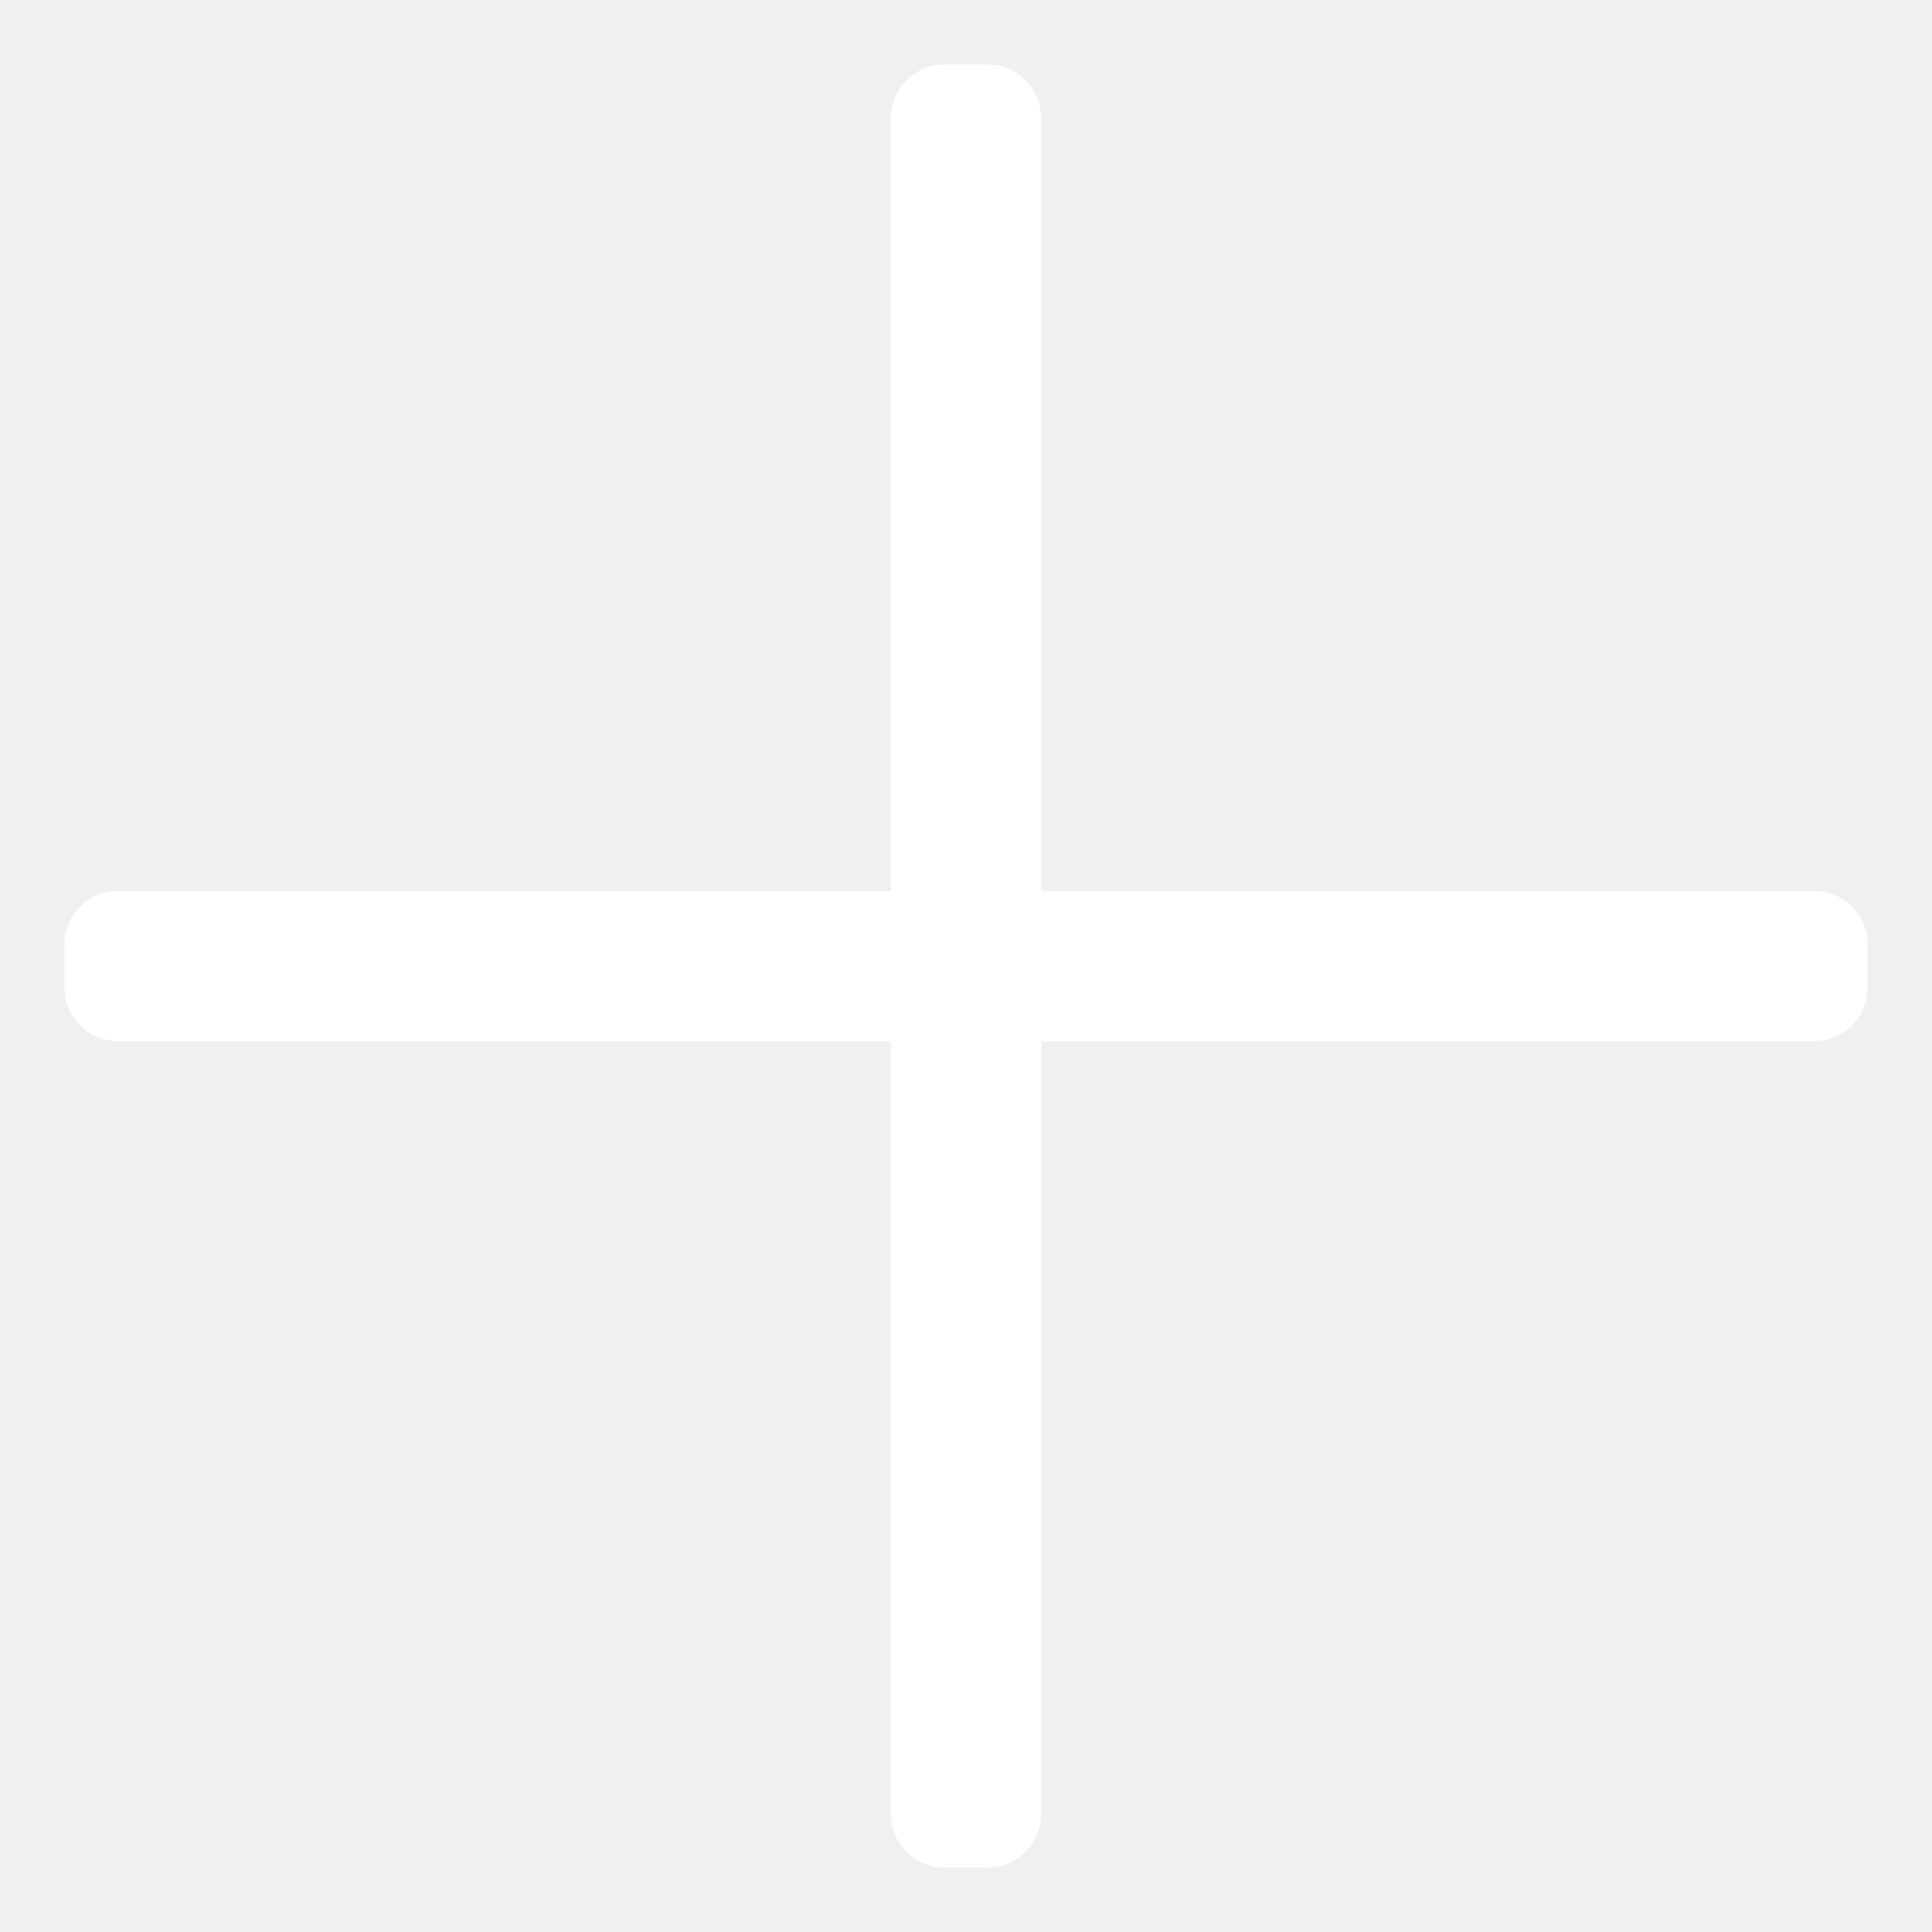
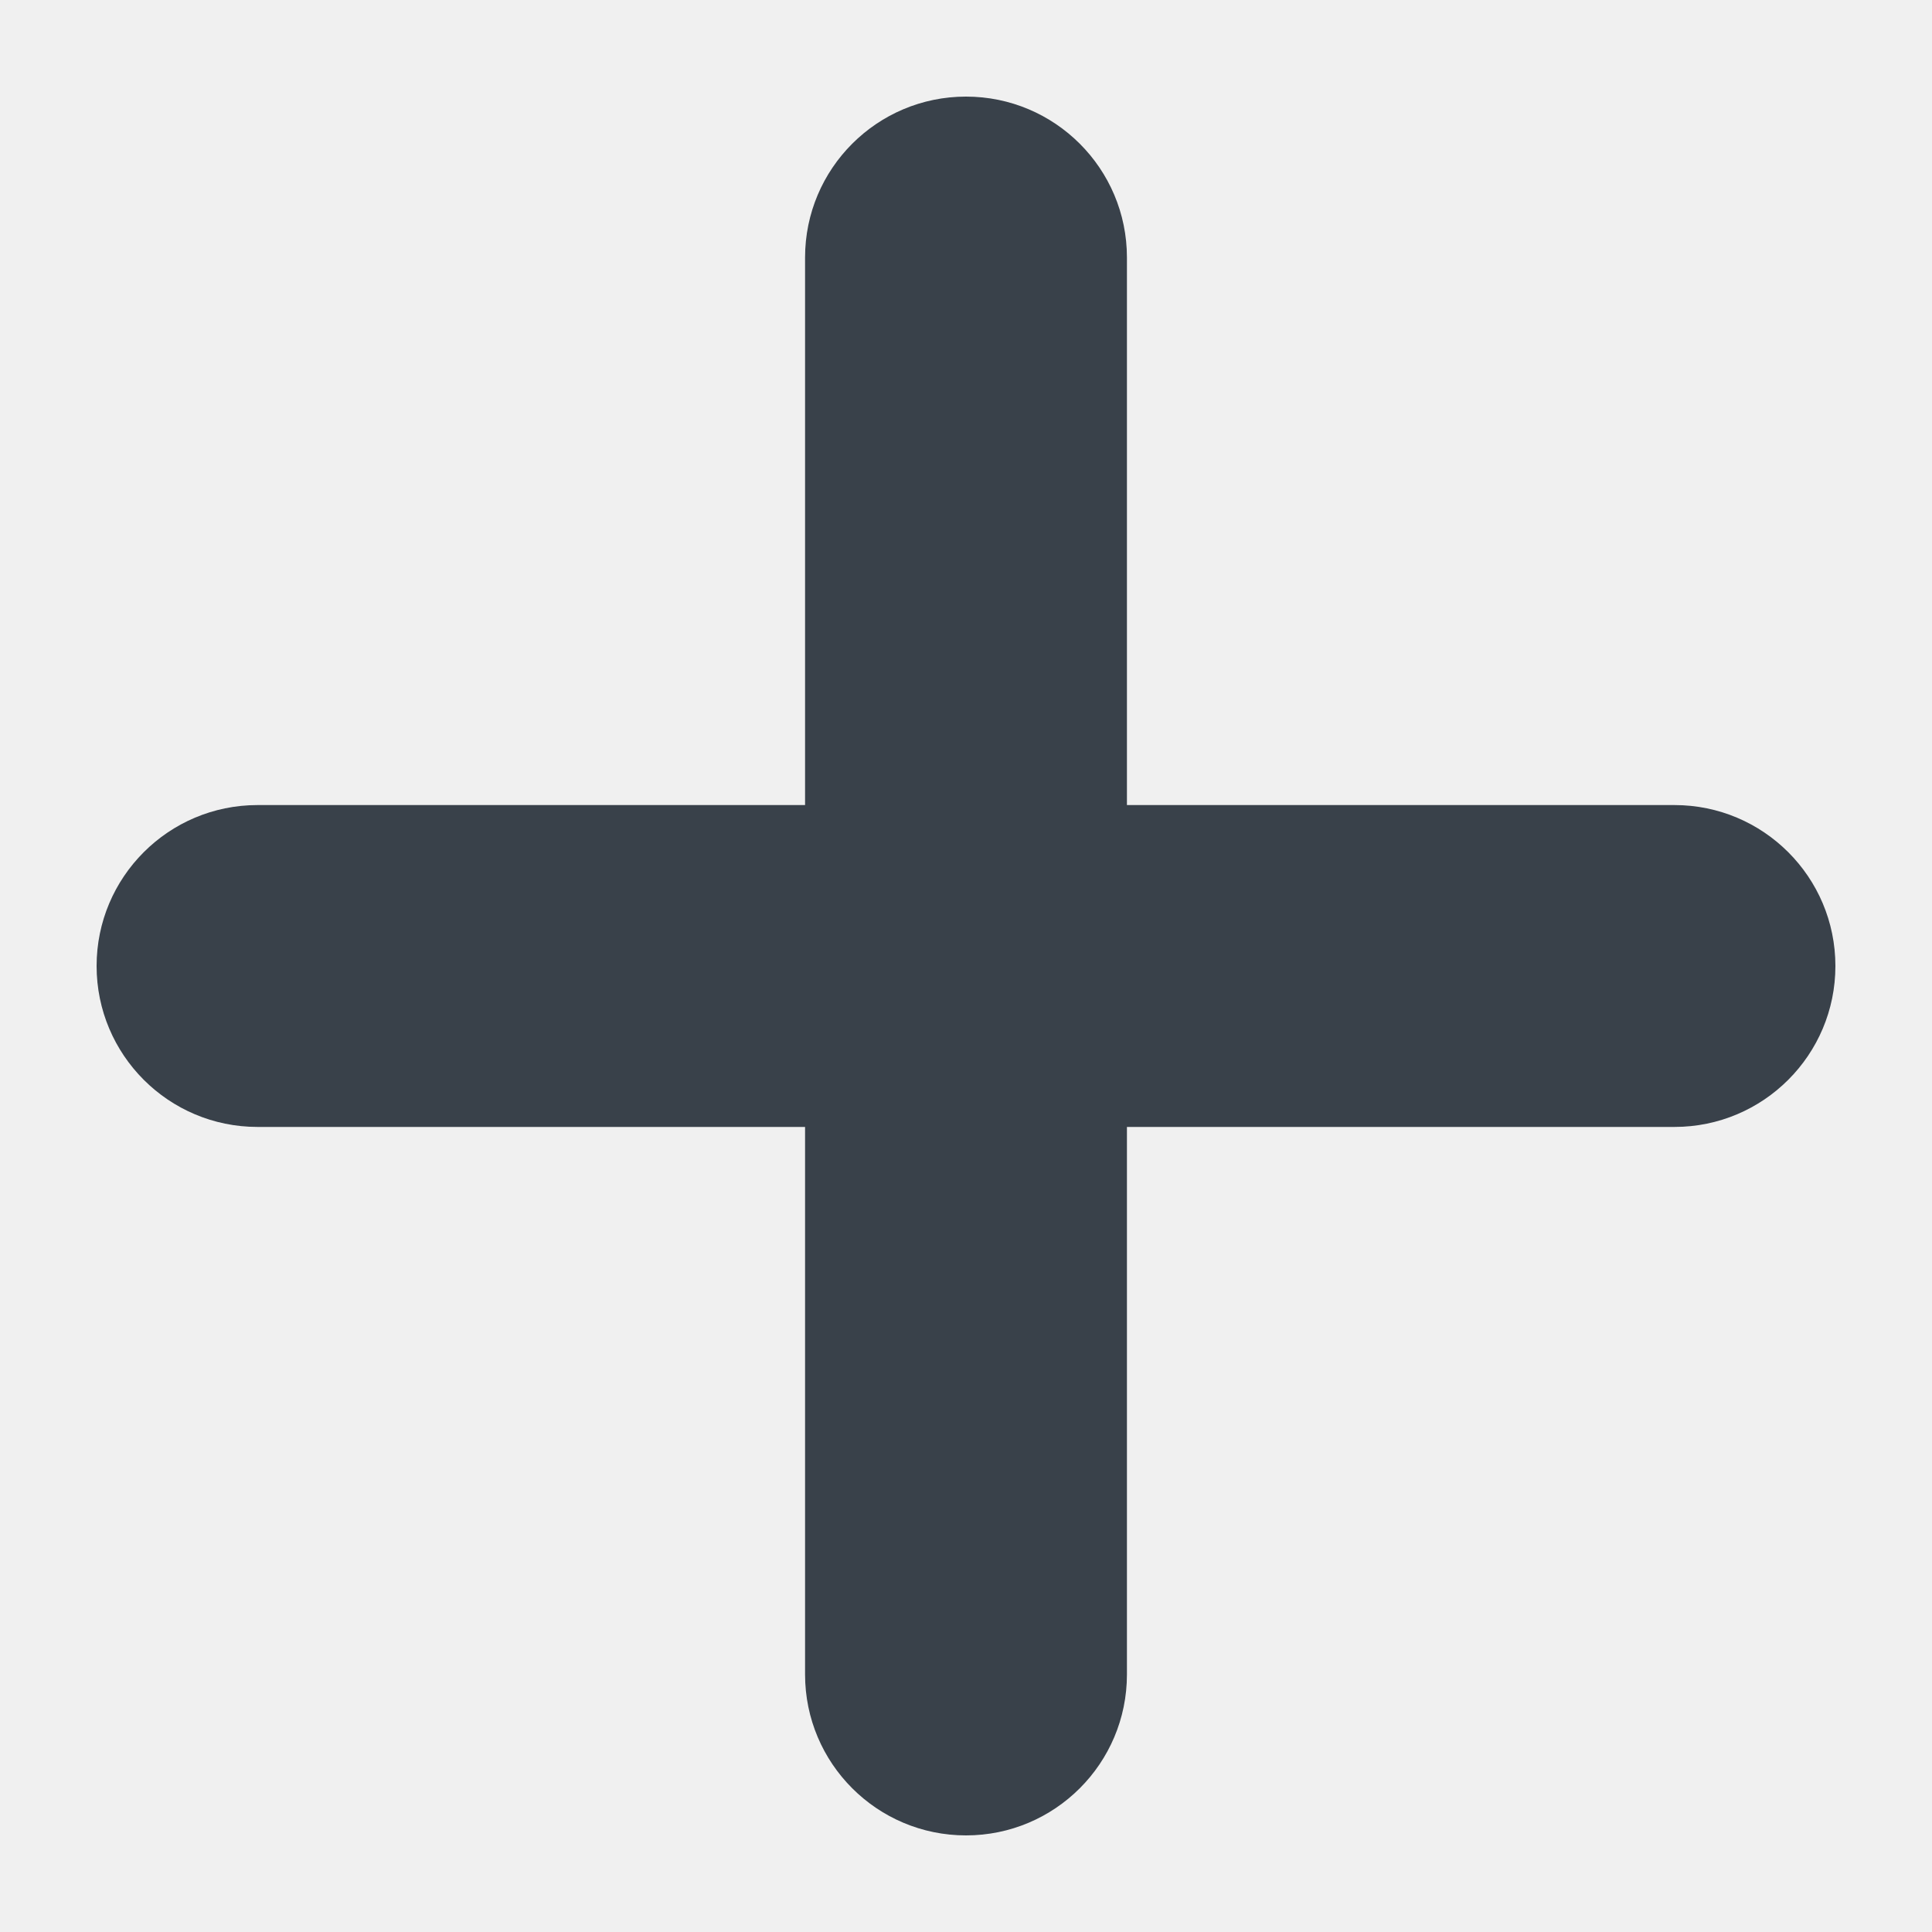
- <svg xmlns="http://www.w3.org/2000/svg" width="18" height="18" fill="none">
-   <path fill-rule="evenodd" clip-rule="evenodd" d="M8.8.6a.5.5 0 0 0-.5.5v7.2H1.1a.5.5 0 0 0-.5.5v.4a.5.5 0 0 0 .5.5h7.2v7.2a.5.5 0 0 0 .5.5h.4a.5.5 0 0 0 .5-.5V9.7h7.2a.5.5 0 0 0 .5-.5v-.4a.5.5 0 0 0-.5-.5H9.7V1.1a.5.5 0 0 0-.5-.5h-.4z" fill="#fff" />
+ <svg xmlns="http://www.w3.org/2000/svg" width="10" height="10" fill="none">
+   <path fill-rule="evenodd" clip-rule="evenodd" d="M5 1a.333.333 0 0 0-.333.333v3.334H1.333a.333.333 0 1 0 0 .666h3.334v3.334a.333.333 0 1 0 .666 0V5.333h3.334a.333.333 0 0 0 0-.666H5.333V1.333A.333.333 0 0 0 5 1z" fill="#39414A" />
+   <path d="M4.667 4.667v.5h.5v-.5h-.5zm-3.334 0v-.5.5zm3.334.666h.5v-.5h-.5v.5zm.666 0v-.5h-.5v.5h.5zm3.334-.666v.5-.5zm-3.334 0h-.5v.5h.5v-.5zm-.166-3.334A.167.167 0 0 1 5 1.5v-1a.833.833 0 0 0-.833.833h1zm0 3.334V1.333h-1v3.334h1zm-3.834.5h3.334v-1H1.333v1zM1.5 5a.167.167 0 0 1-.167.167v-1A.833.833 0 0 0 .5 5h1zm-.167-.167c.092 0 .167.075.167.167h-1c0 .46.373.833.833.833v-1zm3.334 0H1.333v1h3.334v-1zm.5 3.834V5.333h-1v3.334h1zM5 8.5c.092 0 .167.075.167.167h-1c0 .46.373.833.833.833v-1zm-.167.167c0-.092.075-.167.167-.167v1c.46 0 .833-.373.833-.833h-1zm0-3.334v3.334h1V5.333h-1zm3.834-.5H5.333v1h3.334v-1zM8.5 5c0-.092.075-.167.167-.167v1c.46 0 .833-.373.833-.833h-1zm.167.167A.167.167 0 0 1 8.5 5h1a.833.833 0 0 0-.833-.833v1zm-3.334 0h3.334v-1H5.333v1zm-.5-3.834v3.334h1V1.333h-1zM5 1.5a.167.167 0 0 1-.167-.167h1A.833.833 0 0 0 5 .5v1z" fill="#39414A" />
</svg>
